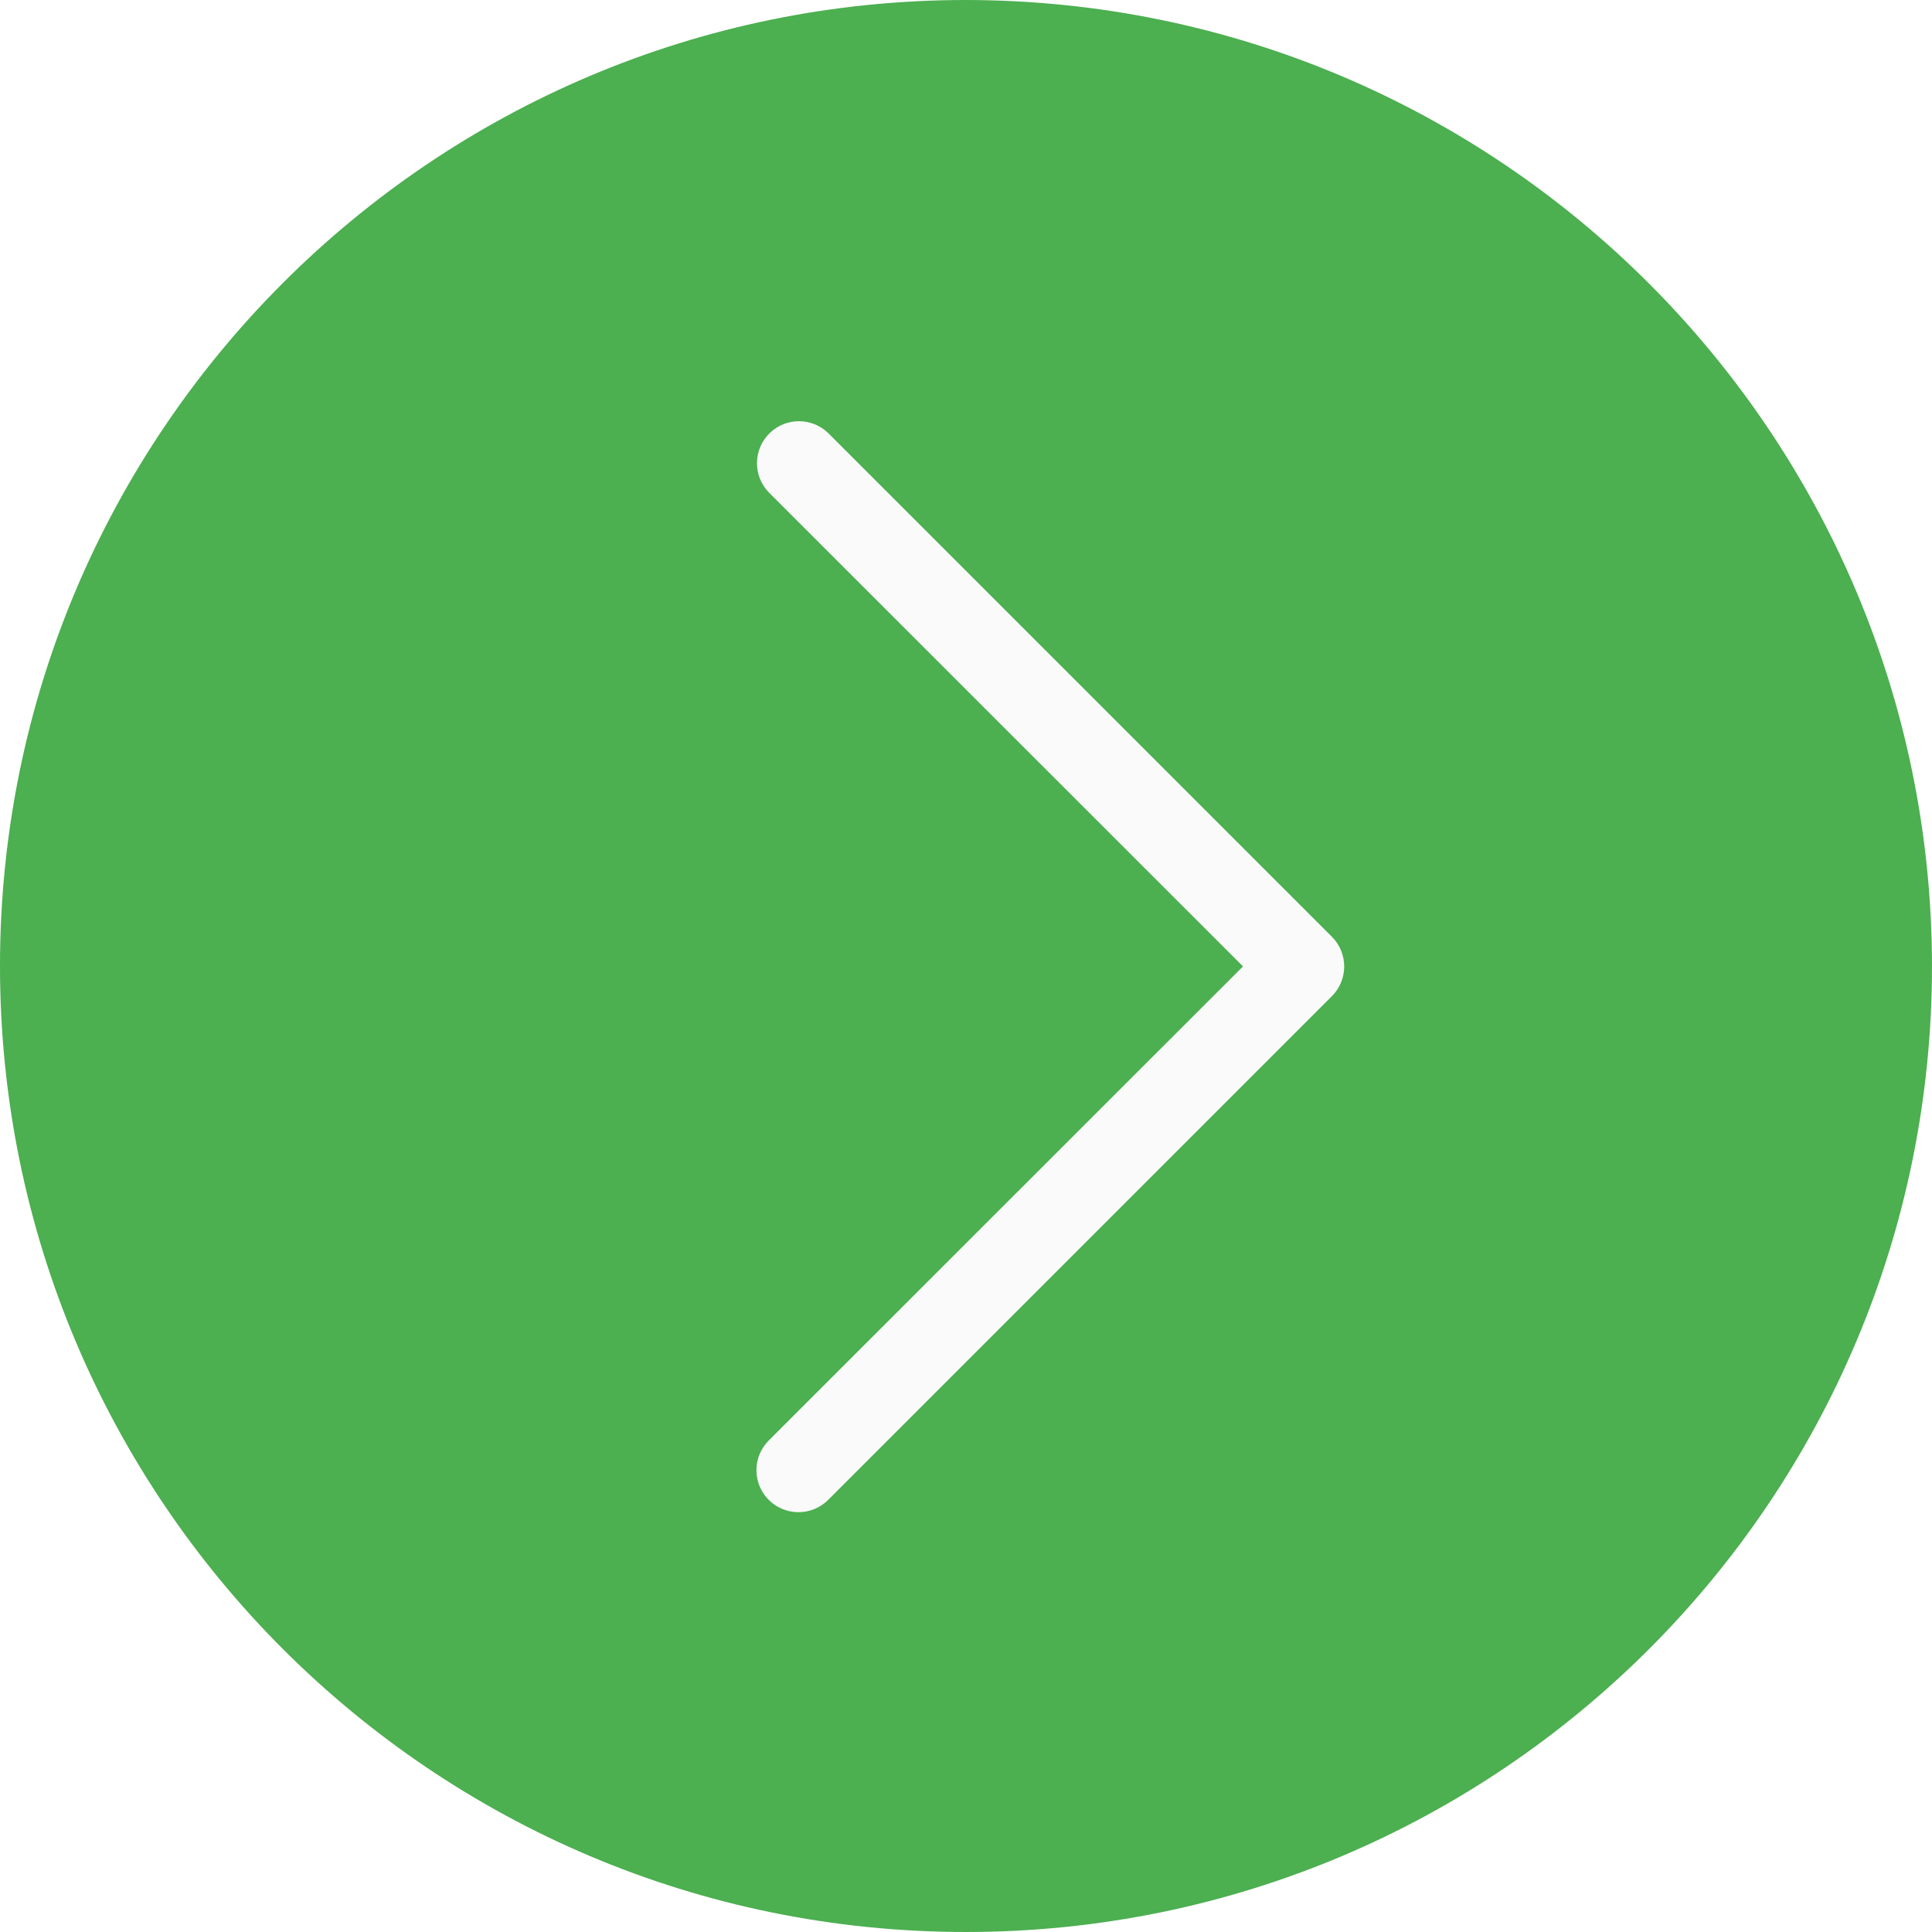
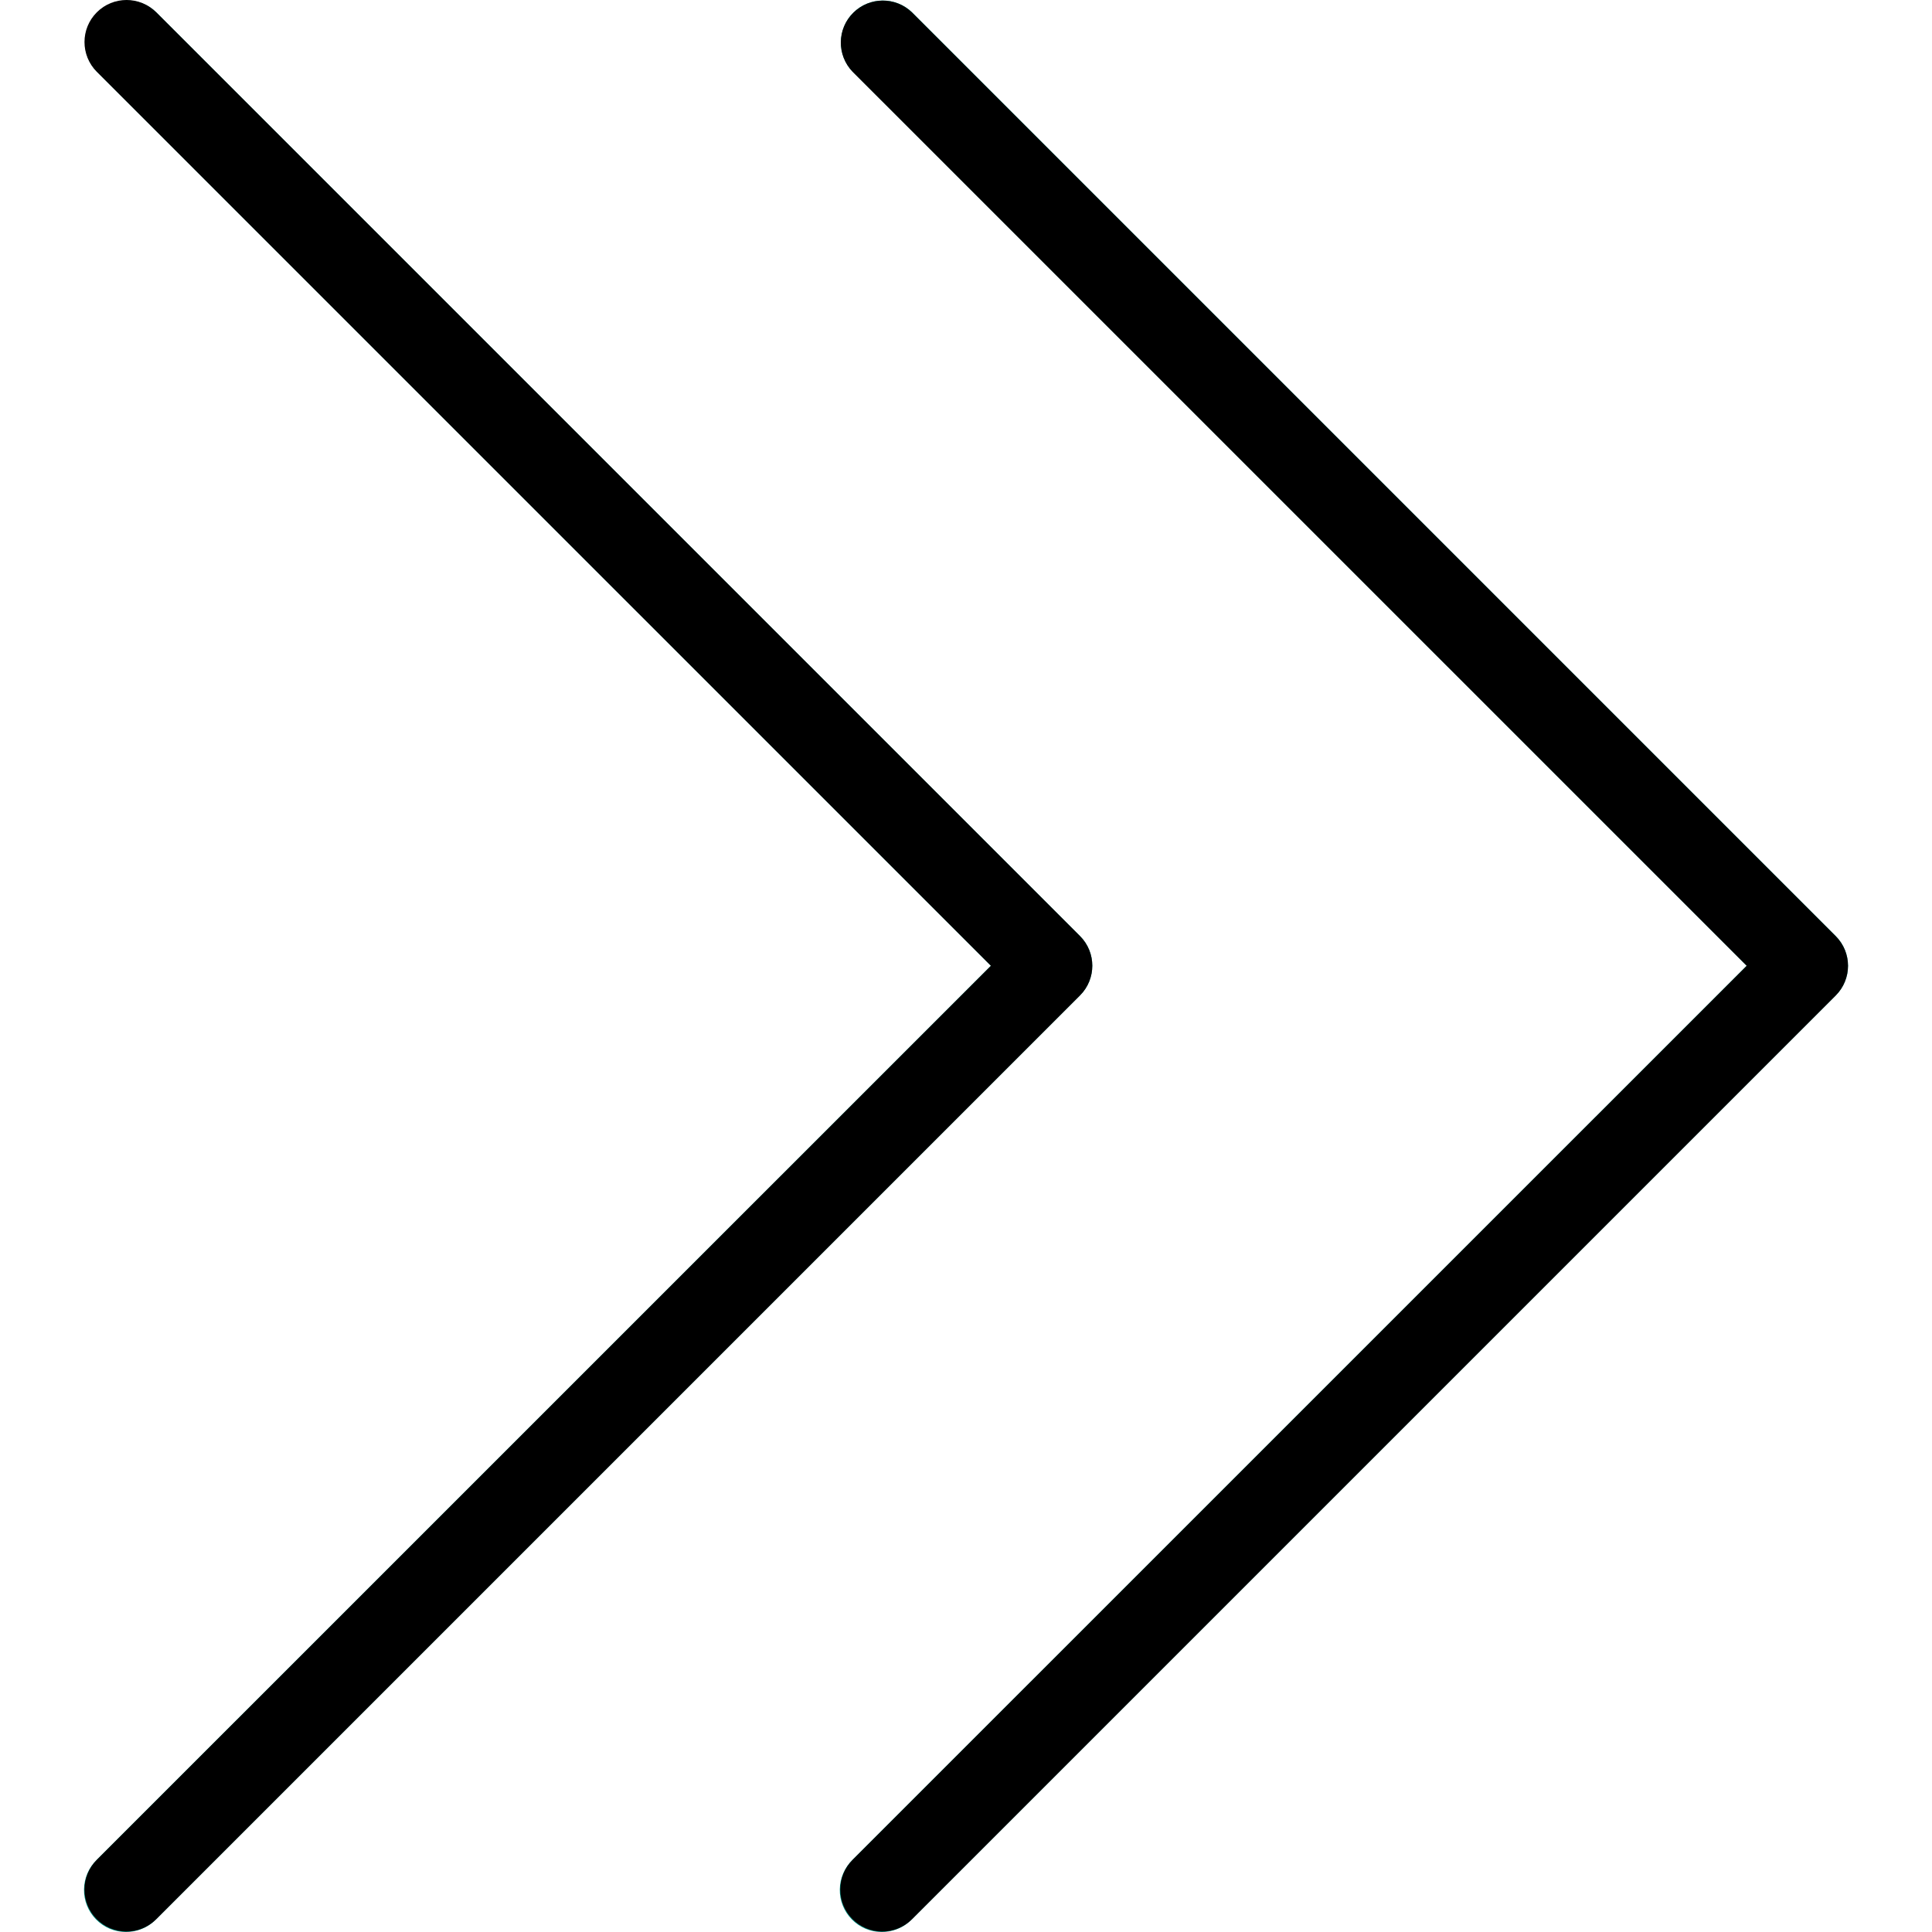
- <svg xmlns="http://www.w3.org/2000/svg" version="1.1" id="Capa_1" x="0px" y="0px" viewBox="0 0 490.88 490.88" style="enable-background:new 0 0 490.88 490.88;" xml:space="preserve">
-   <path style="fill:#4CAF50;" d="M245.419,0C109.866,0.012-0.012,109.909,0,245.461c0.012,135.553,109.909,245.43,245.461,245.419  c135.544-0.012,245.419-109.896,245.419-245.44C490.727,109.942,380.916,0.141,245.419,0z" />
-   <path style="fill:#FAFAFA;" d="M202.88,384.213c-5.891,0.011-10.675-4.757-10.686-10.648c-0.005-2.84,1.123-5.565,3.134-7.571  l120.491-120.448L195.328,125.099c-4.092-4.237-3.975-10.99,0.262-15.083c4.134-3.992,10.687-3.992,14.82,0l128,128  c4.164,4.165,4.164,10.917,0,15.083l-128,128C208.412,383.093,205.704,384.213,202.88,384.213z" />
+ <svg xmlns="http://www.w3.org/2000/svg" version="1.1" id="Capa_1" x="0px" y="0px" viewBox="0 0 490.8 490.8" style="enable-background:new 0 0 490.8 490.8;" xml:space="preserve">
+   <g>
+     <path style="fill:#009688;" d="M231.696,3.128c-4.237-4.093-10.99-3.975-15.083,0.262c-3.992,4.134-3.992,10.687,0,14.82   l227.115,227.136L216.592,472.461c-4.237,4.093-4.355,10.845-0.262,15.083c4.093,4.237,10.845,4.354,15.083,0.262   c0.089-0.086,0.176-0.173,0.262-0.262l234.667-234.667c4.164-4.165,4.164-10.917,0-15.083L231.696,3.128z" />
+     <path style="fill:#009688;" d="M274.363,237.795L39.696,3.128c-4.237-4.093-10.99-3.975-15.083,0.262   c-3.992,4.134-3.992,10.687,0,14.821l227.115,227.136L24.592,472.461c-4.237,4.093-4.354,10.845-0.262,15.083   c4.093,4.237,10.845,4.354,15.083,0.262c0.089-0.086,0.176-0.173,0.262-0.262l234.667-234.667   C278.511,248.718,278.521,241.966,274.363,237.795z" />
+   </g>
+   <path d="M224.144,490.68c-5.891,0.011-10.675-4.757-10.686-10.648c-0.005-2.84,1.123-5.565,3.134-7.571l227.136-227.115  L216.592,18.232c-4.093-4.237-3.975-10.99,0.262-15.083c4.134-3.992,10.687-3.992,14.82,0l234.667,234.667  c4.164,4.165,4.164,10.917,0,15.083L231.675,487.565C229.676,489.56,226.968,490.68,224.144,490.68z" />
+   <path d="M32.144,490.68c-5.891,0.011-10.675-4.757-10.686-10.648c-0.005-2.84,1.123-5.565,3.134-7.571l227.136-227.115  L24.592,18.232c-4.171-4.171-4.171-10.933,0-15.104s10.933-4.171,15.104,0l234.667,234.667c4.164,4.165,4.164,10.917,0,15.083  L39.696,487.544C37.695,489.551,34.978,490.68,32.144,490.68z" />
  <g>
</g>
  <g>
</g>
  <g>
</g>
  <g>
</g>
  <g>
</g>
  <g>
</g>
  <g>
</g>
  <g>
</g>
  <g>
</g>
  <g>
</g>
  <g>
</g>
  <g>
</g>
  <g>
</g>
  <g>
</g>
  <g>
</g>
</svg>
